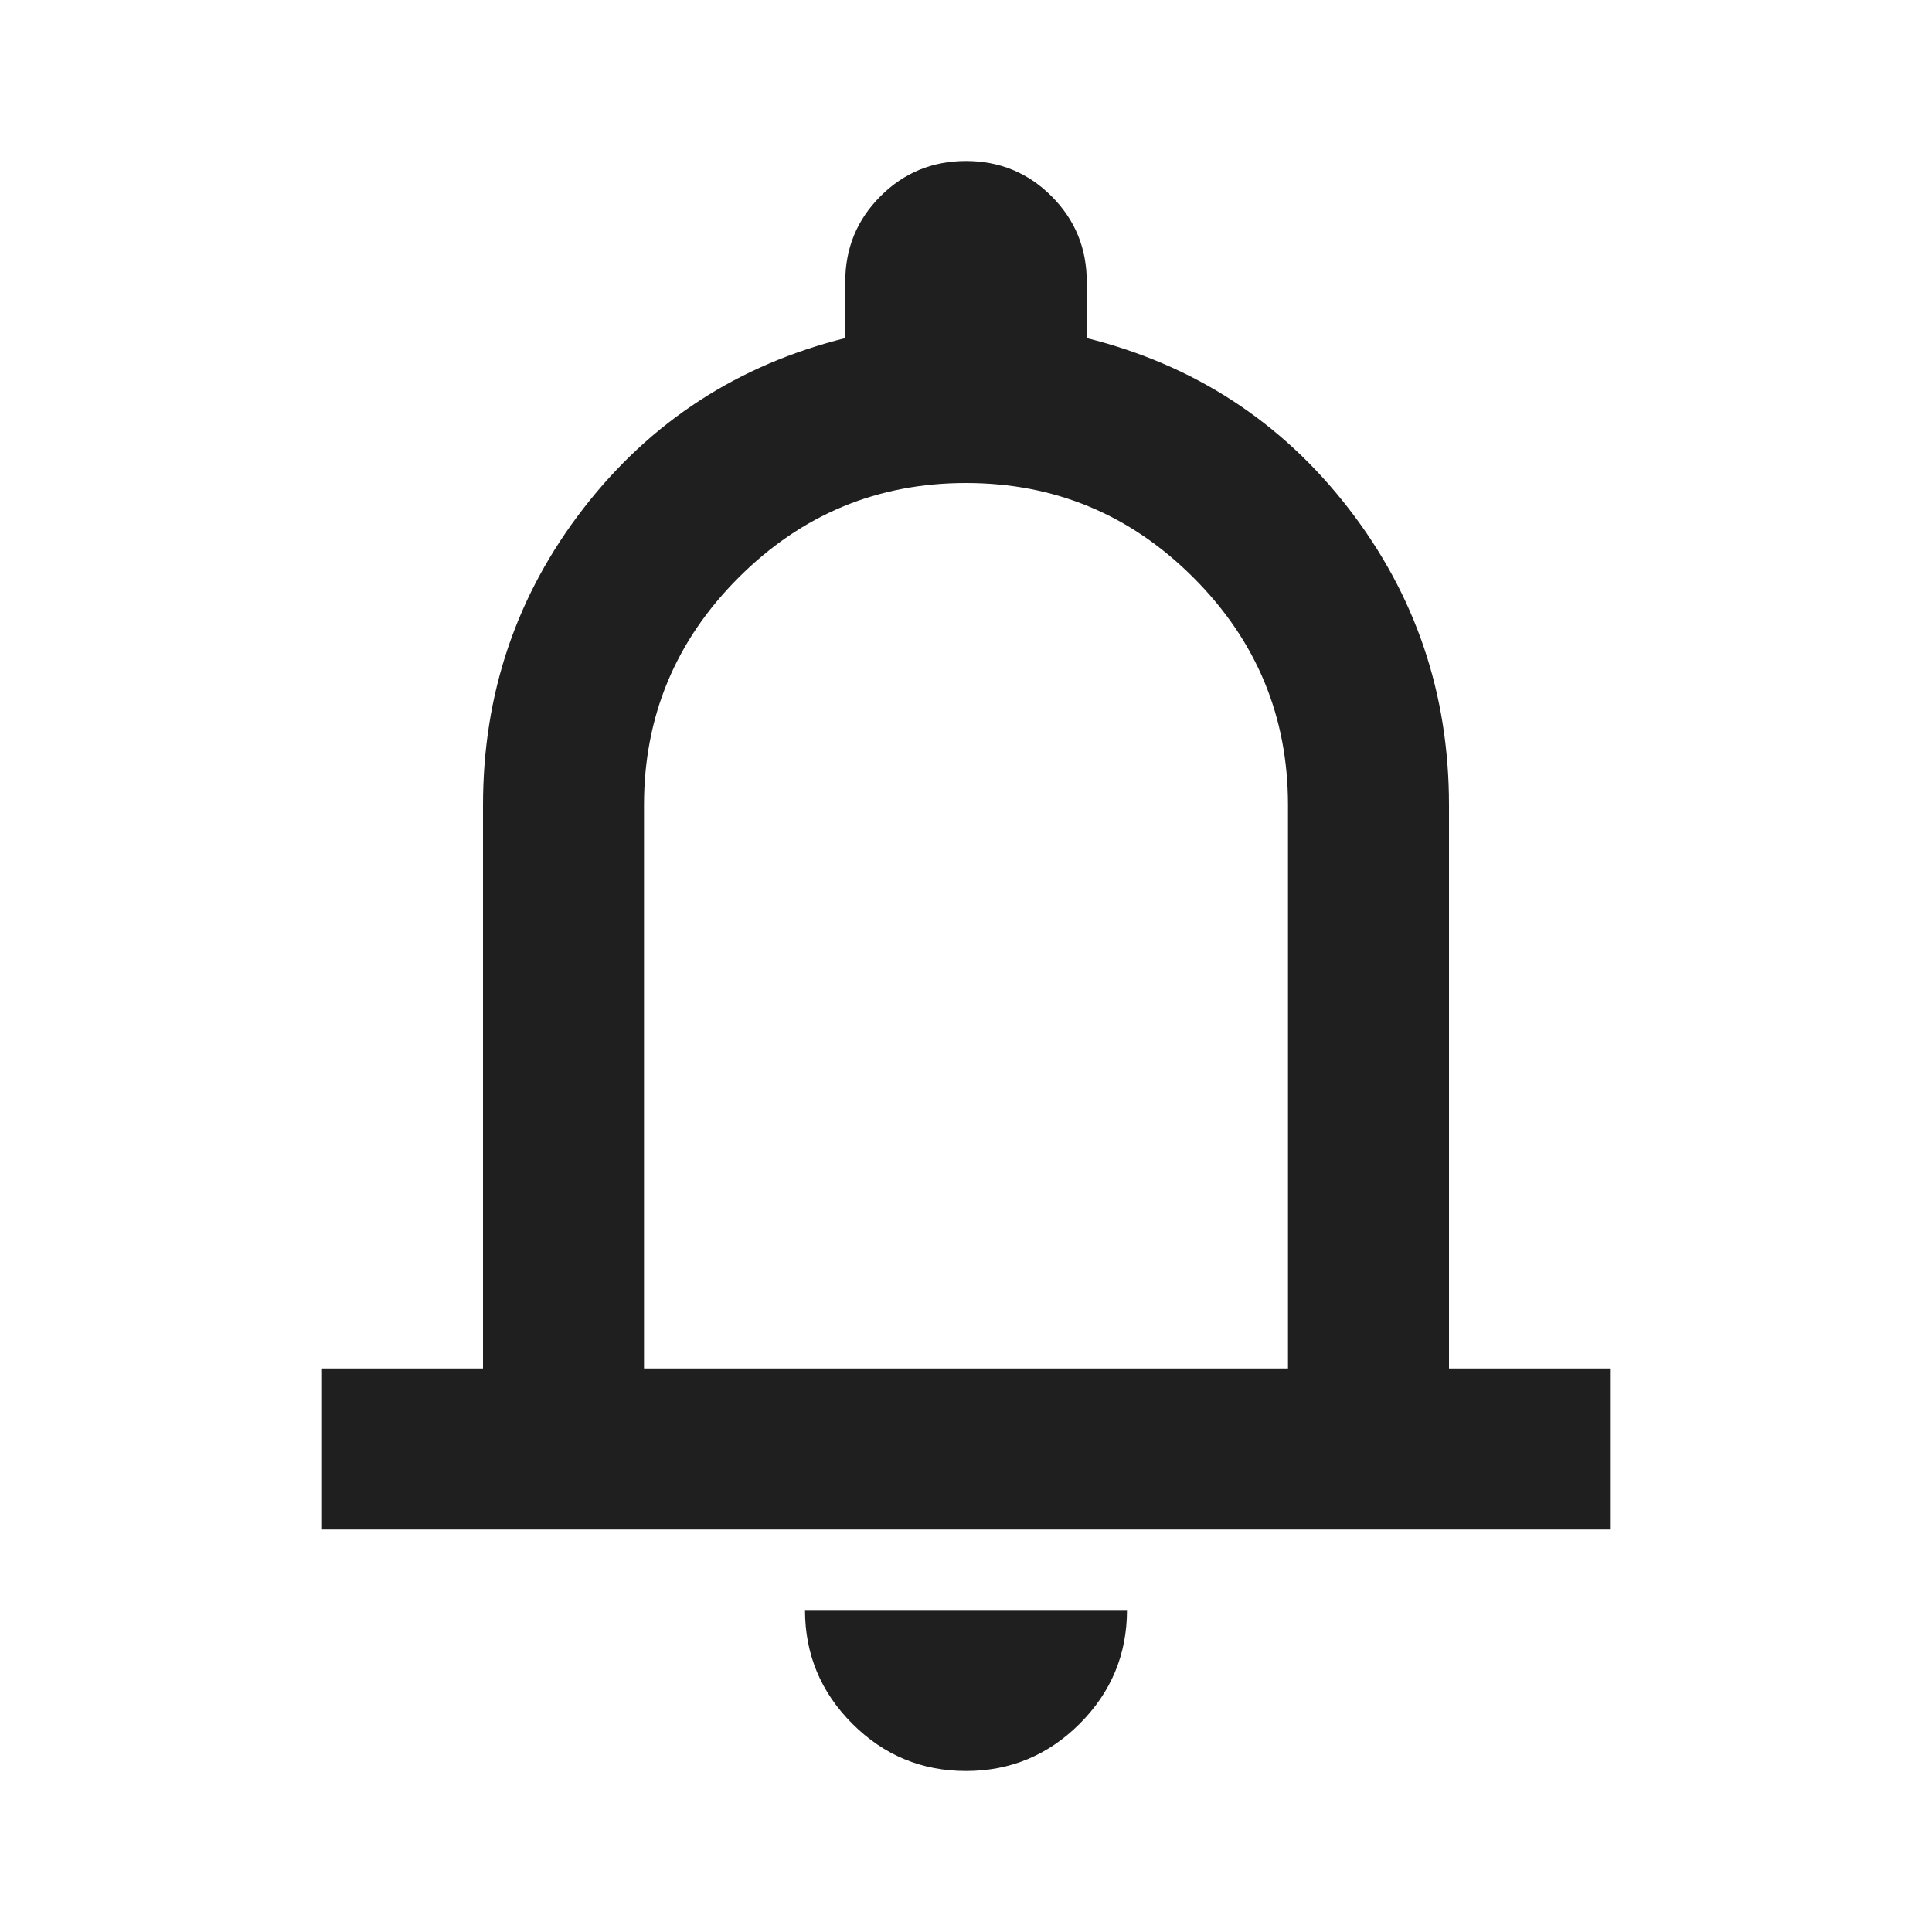
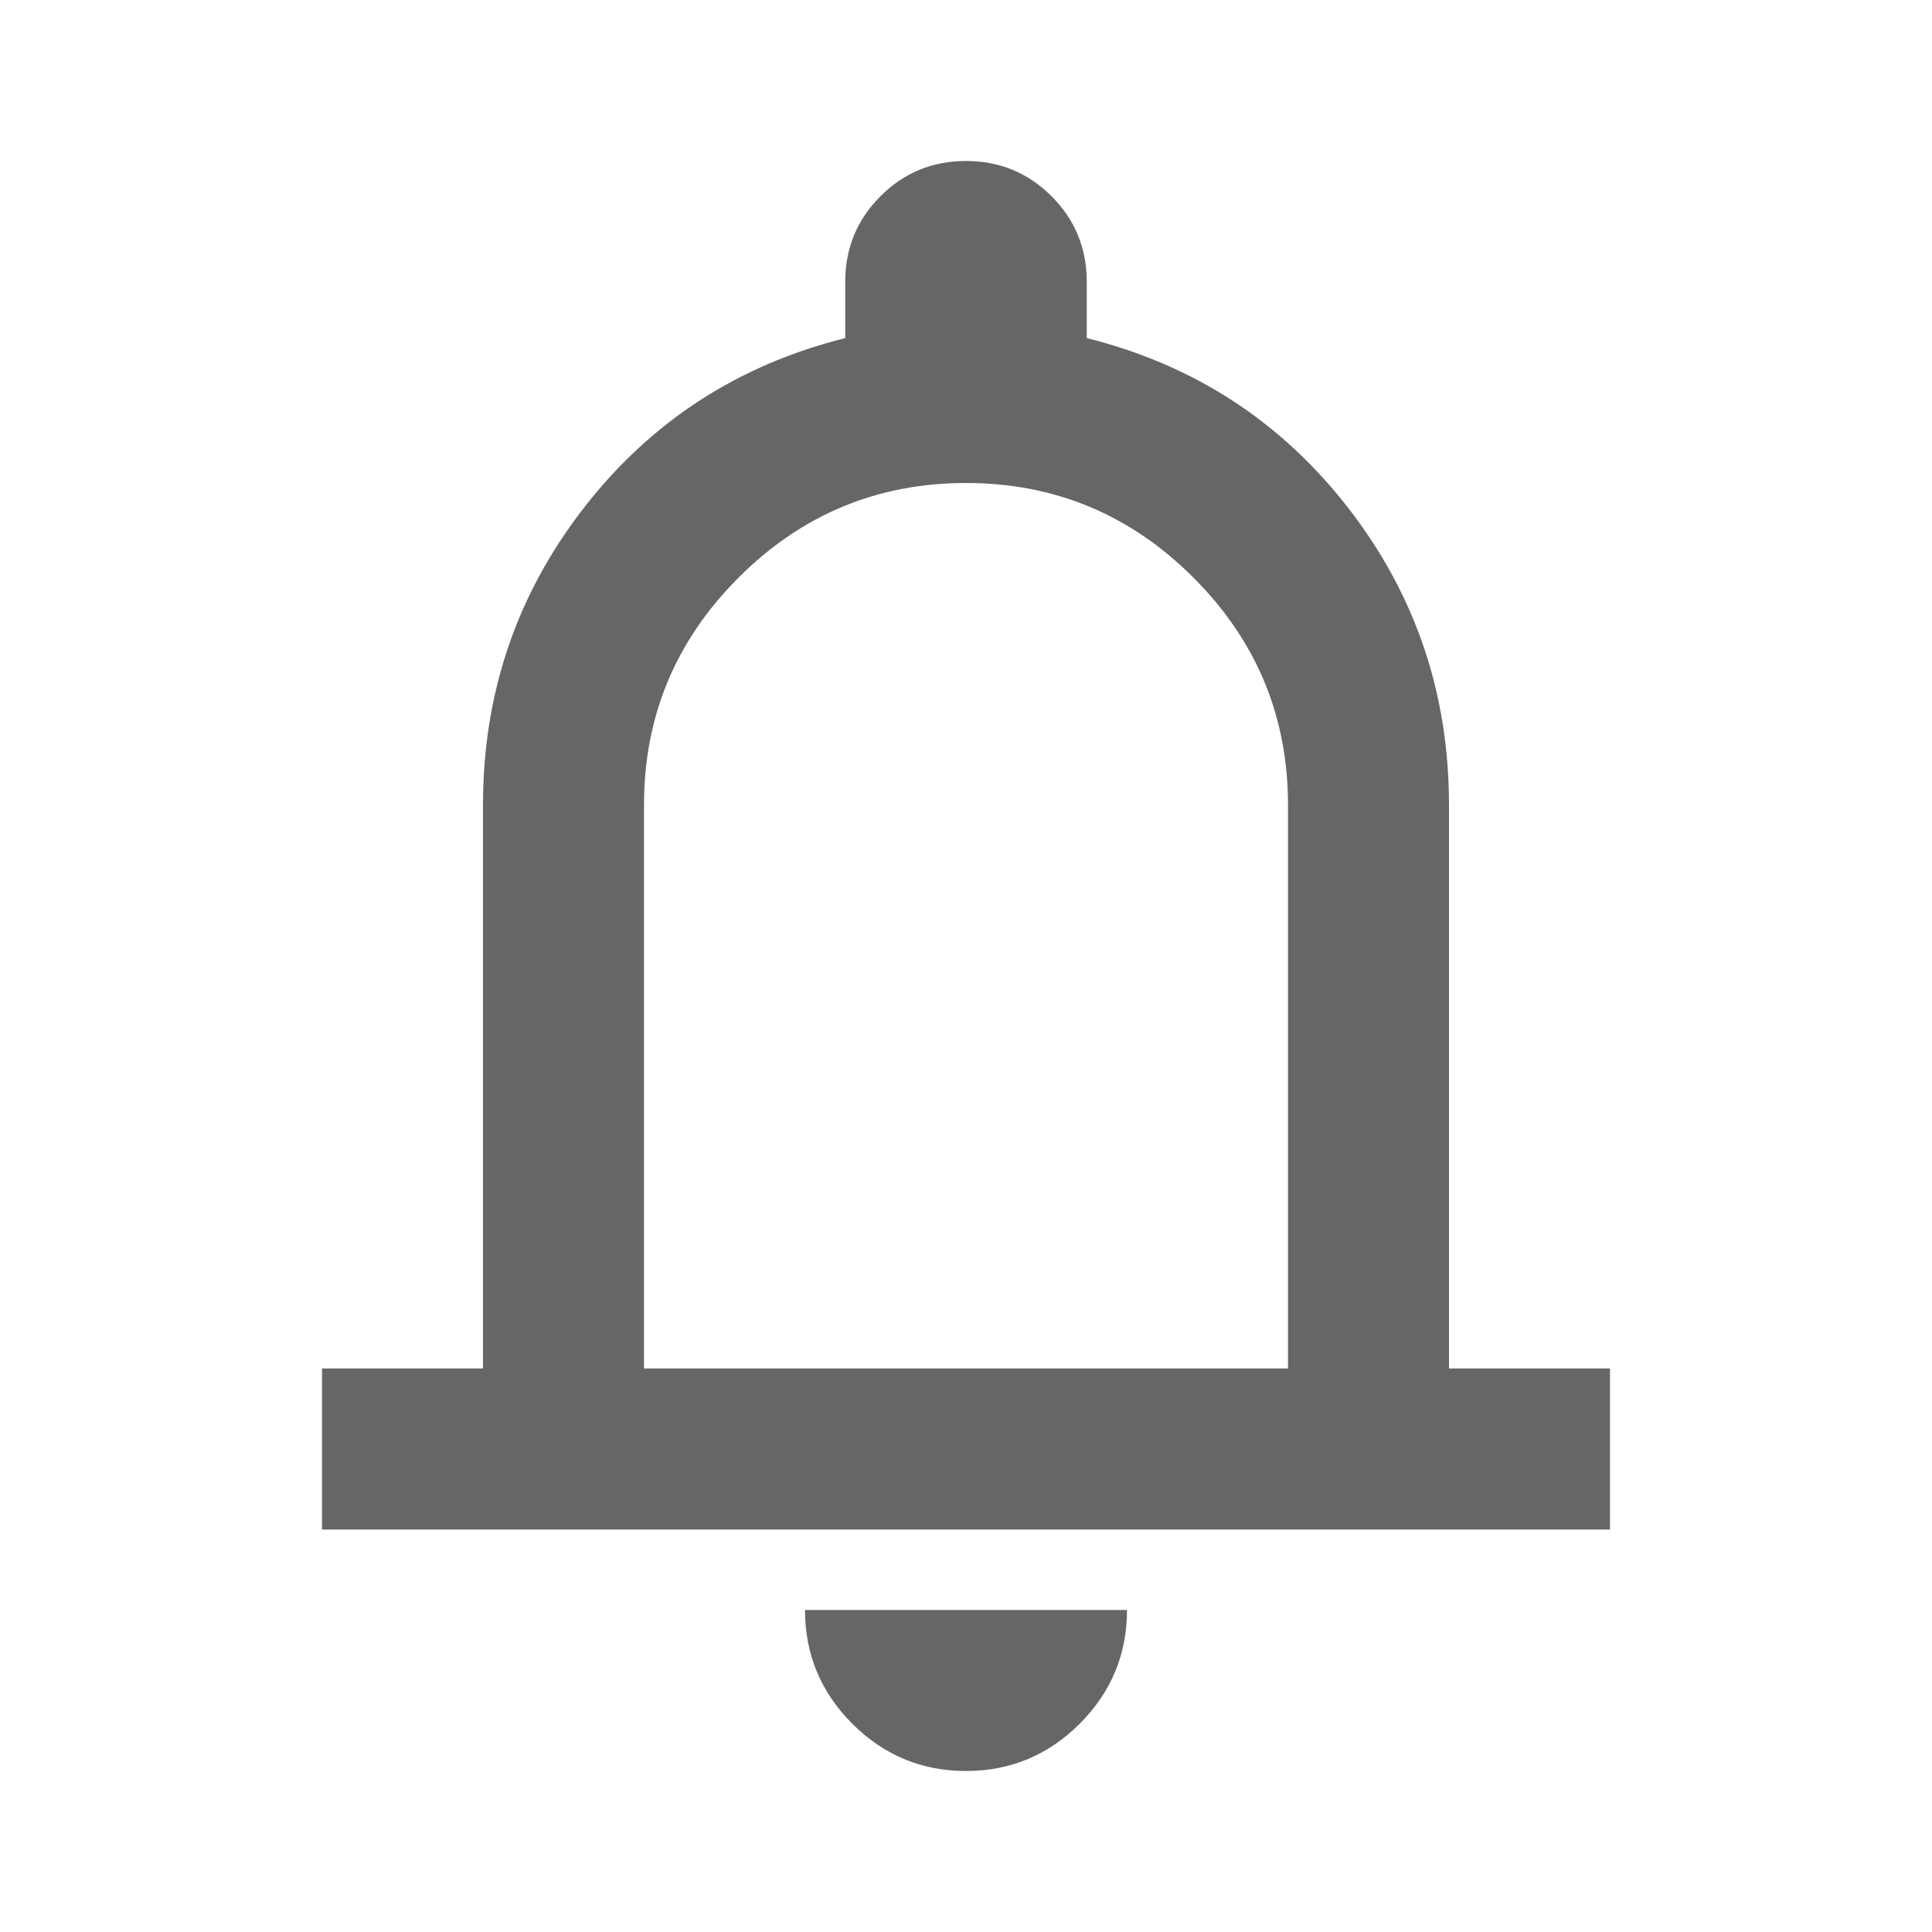
- <svg xmlns="http://www.w3.org/2000/svg" height="24px" viewBox="0 -960 960 960" width="24px" fill="#1f1f1f">
+ <svg xmlns="http://www.w3.org/2000/svg" height="24px" viewBox="0 -960 960 960" width="24px" fill="#666666">
  <path d="M160-200v-80h80v-280q0-83 50-147.5T420-792v-28q0-25 17.5-42.5T480-880q25 0 42.5 17.5T540-820v28q80 20 130 84.5T720-560v280h80v80H160Zm320-300Zm0 420q-33 0-56.5-23.5T400-160h160q0 33-23.5 56.5T480-80ZM320-280h320v-280q0-66-47-113t-113-47q-66 0-113 47t-47 113v280Z" />
</svg>
